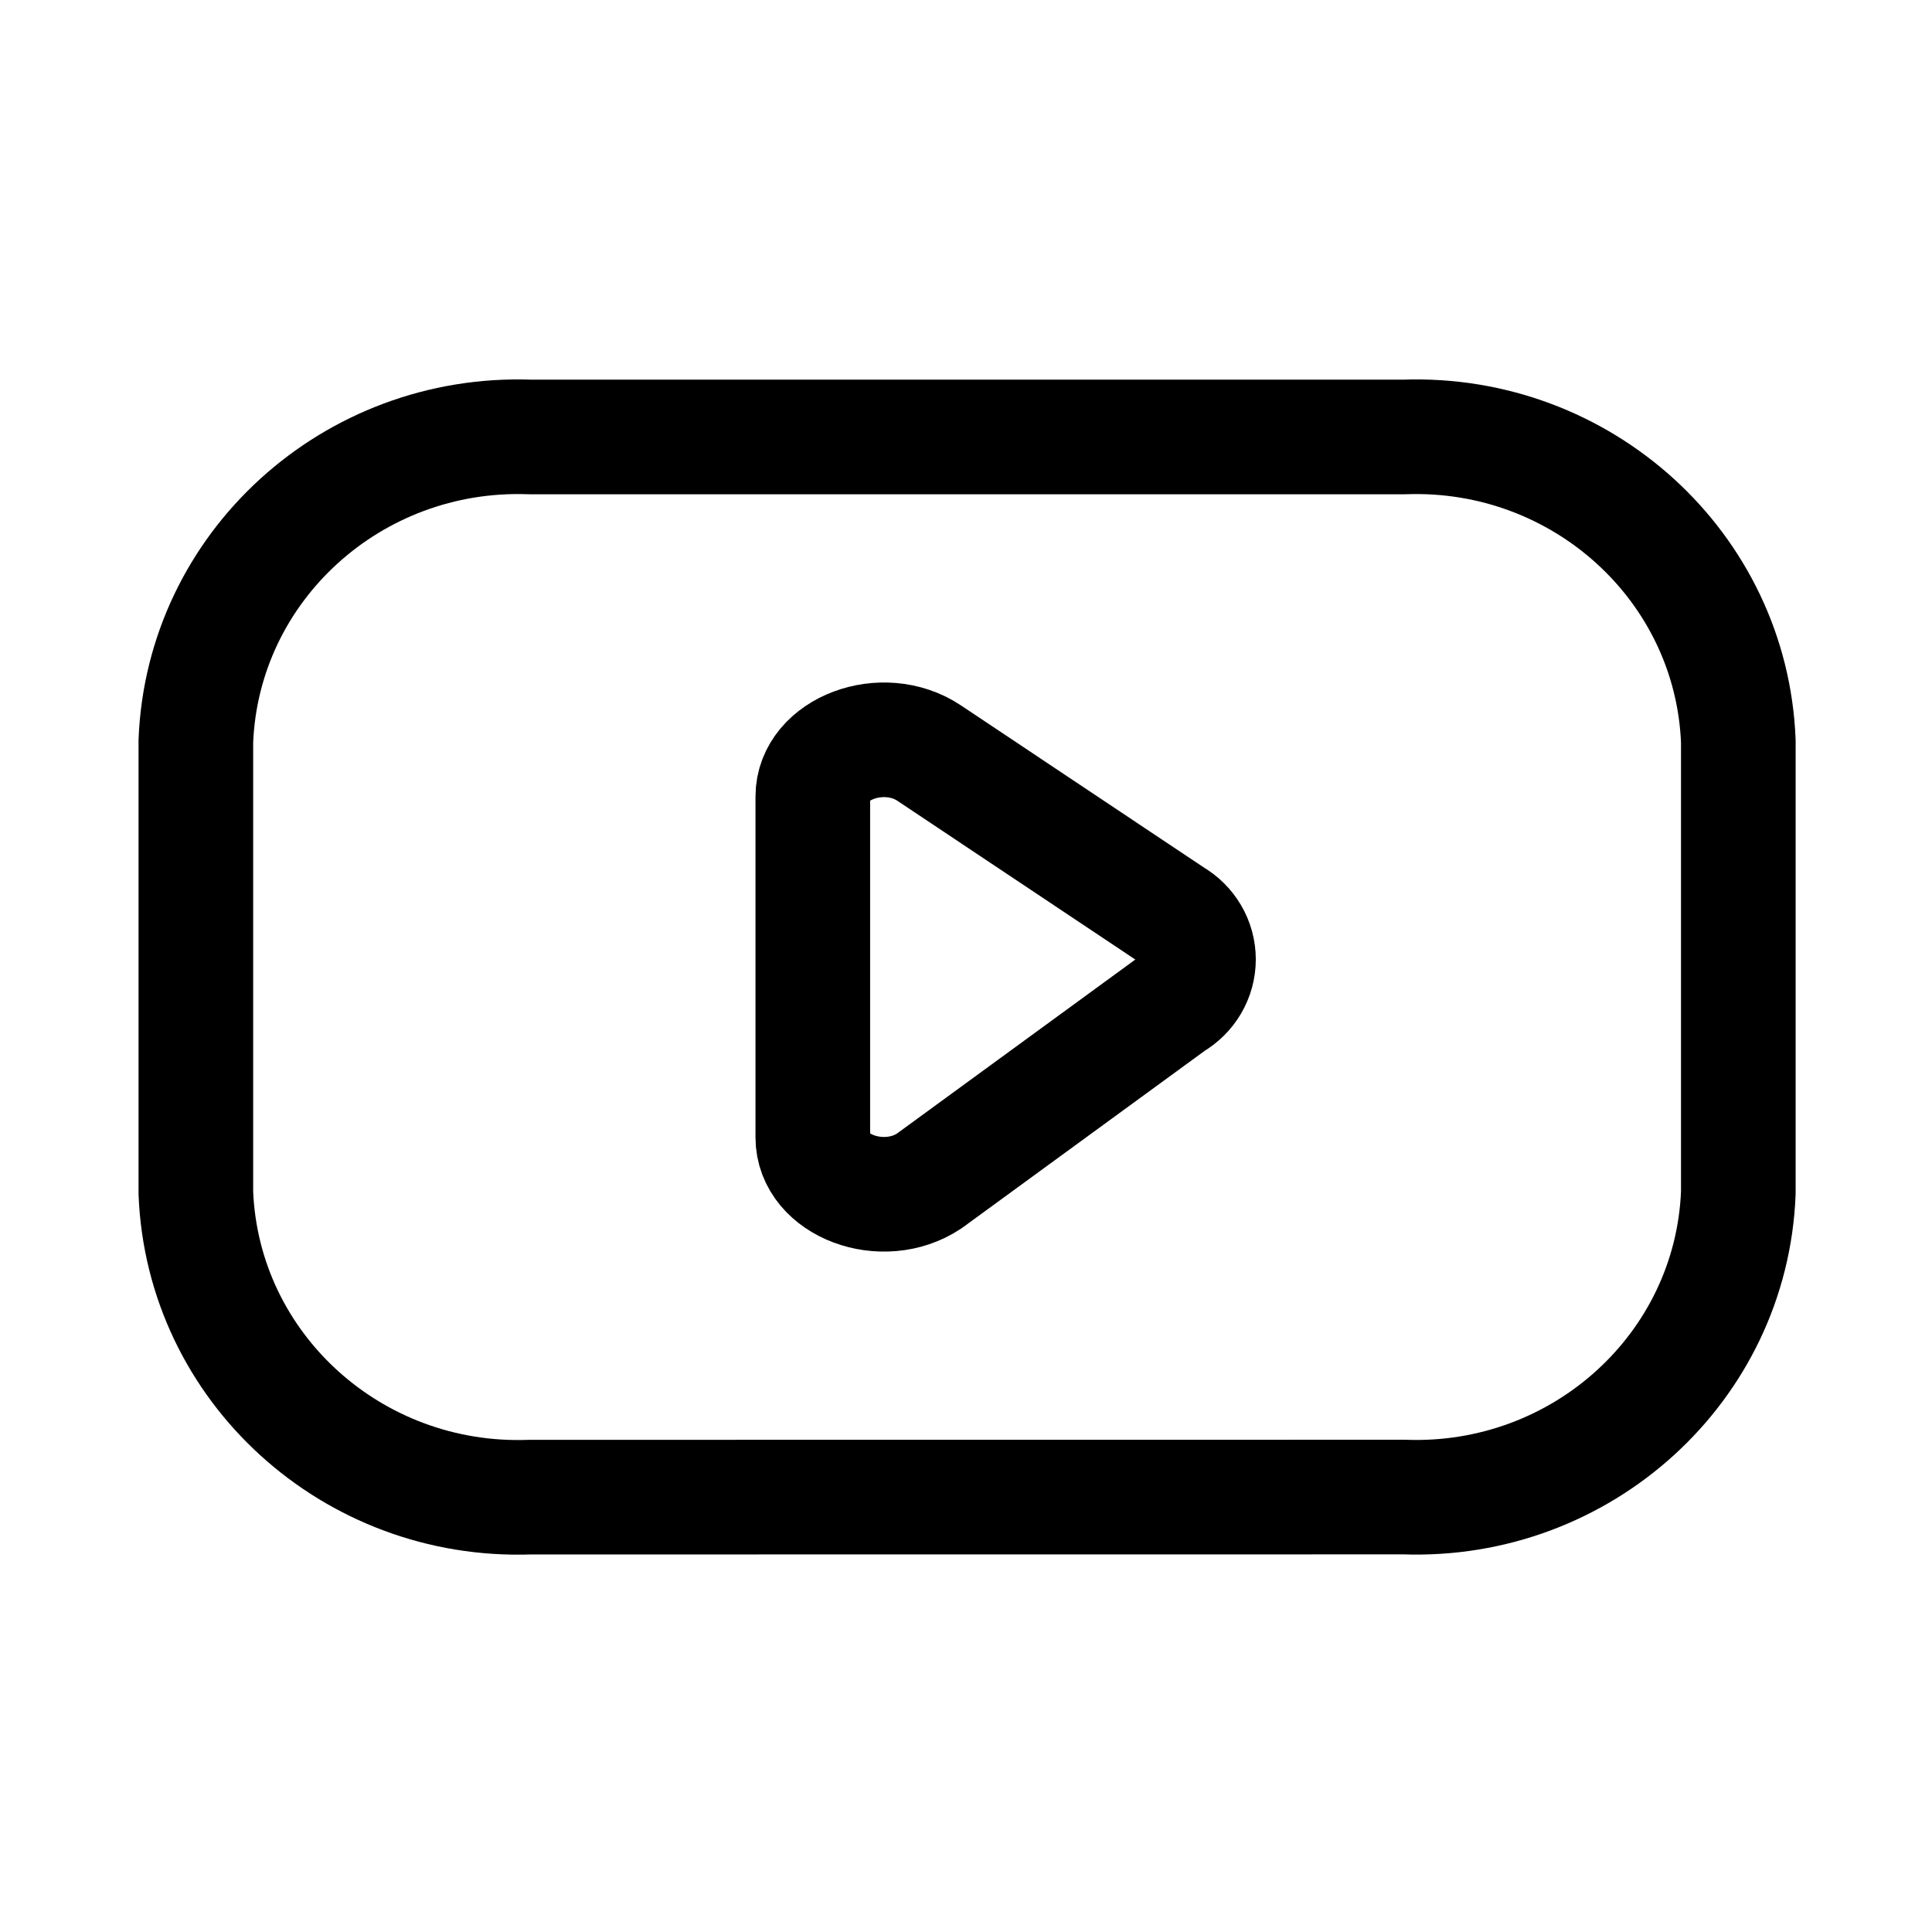
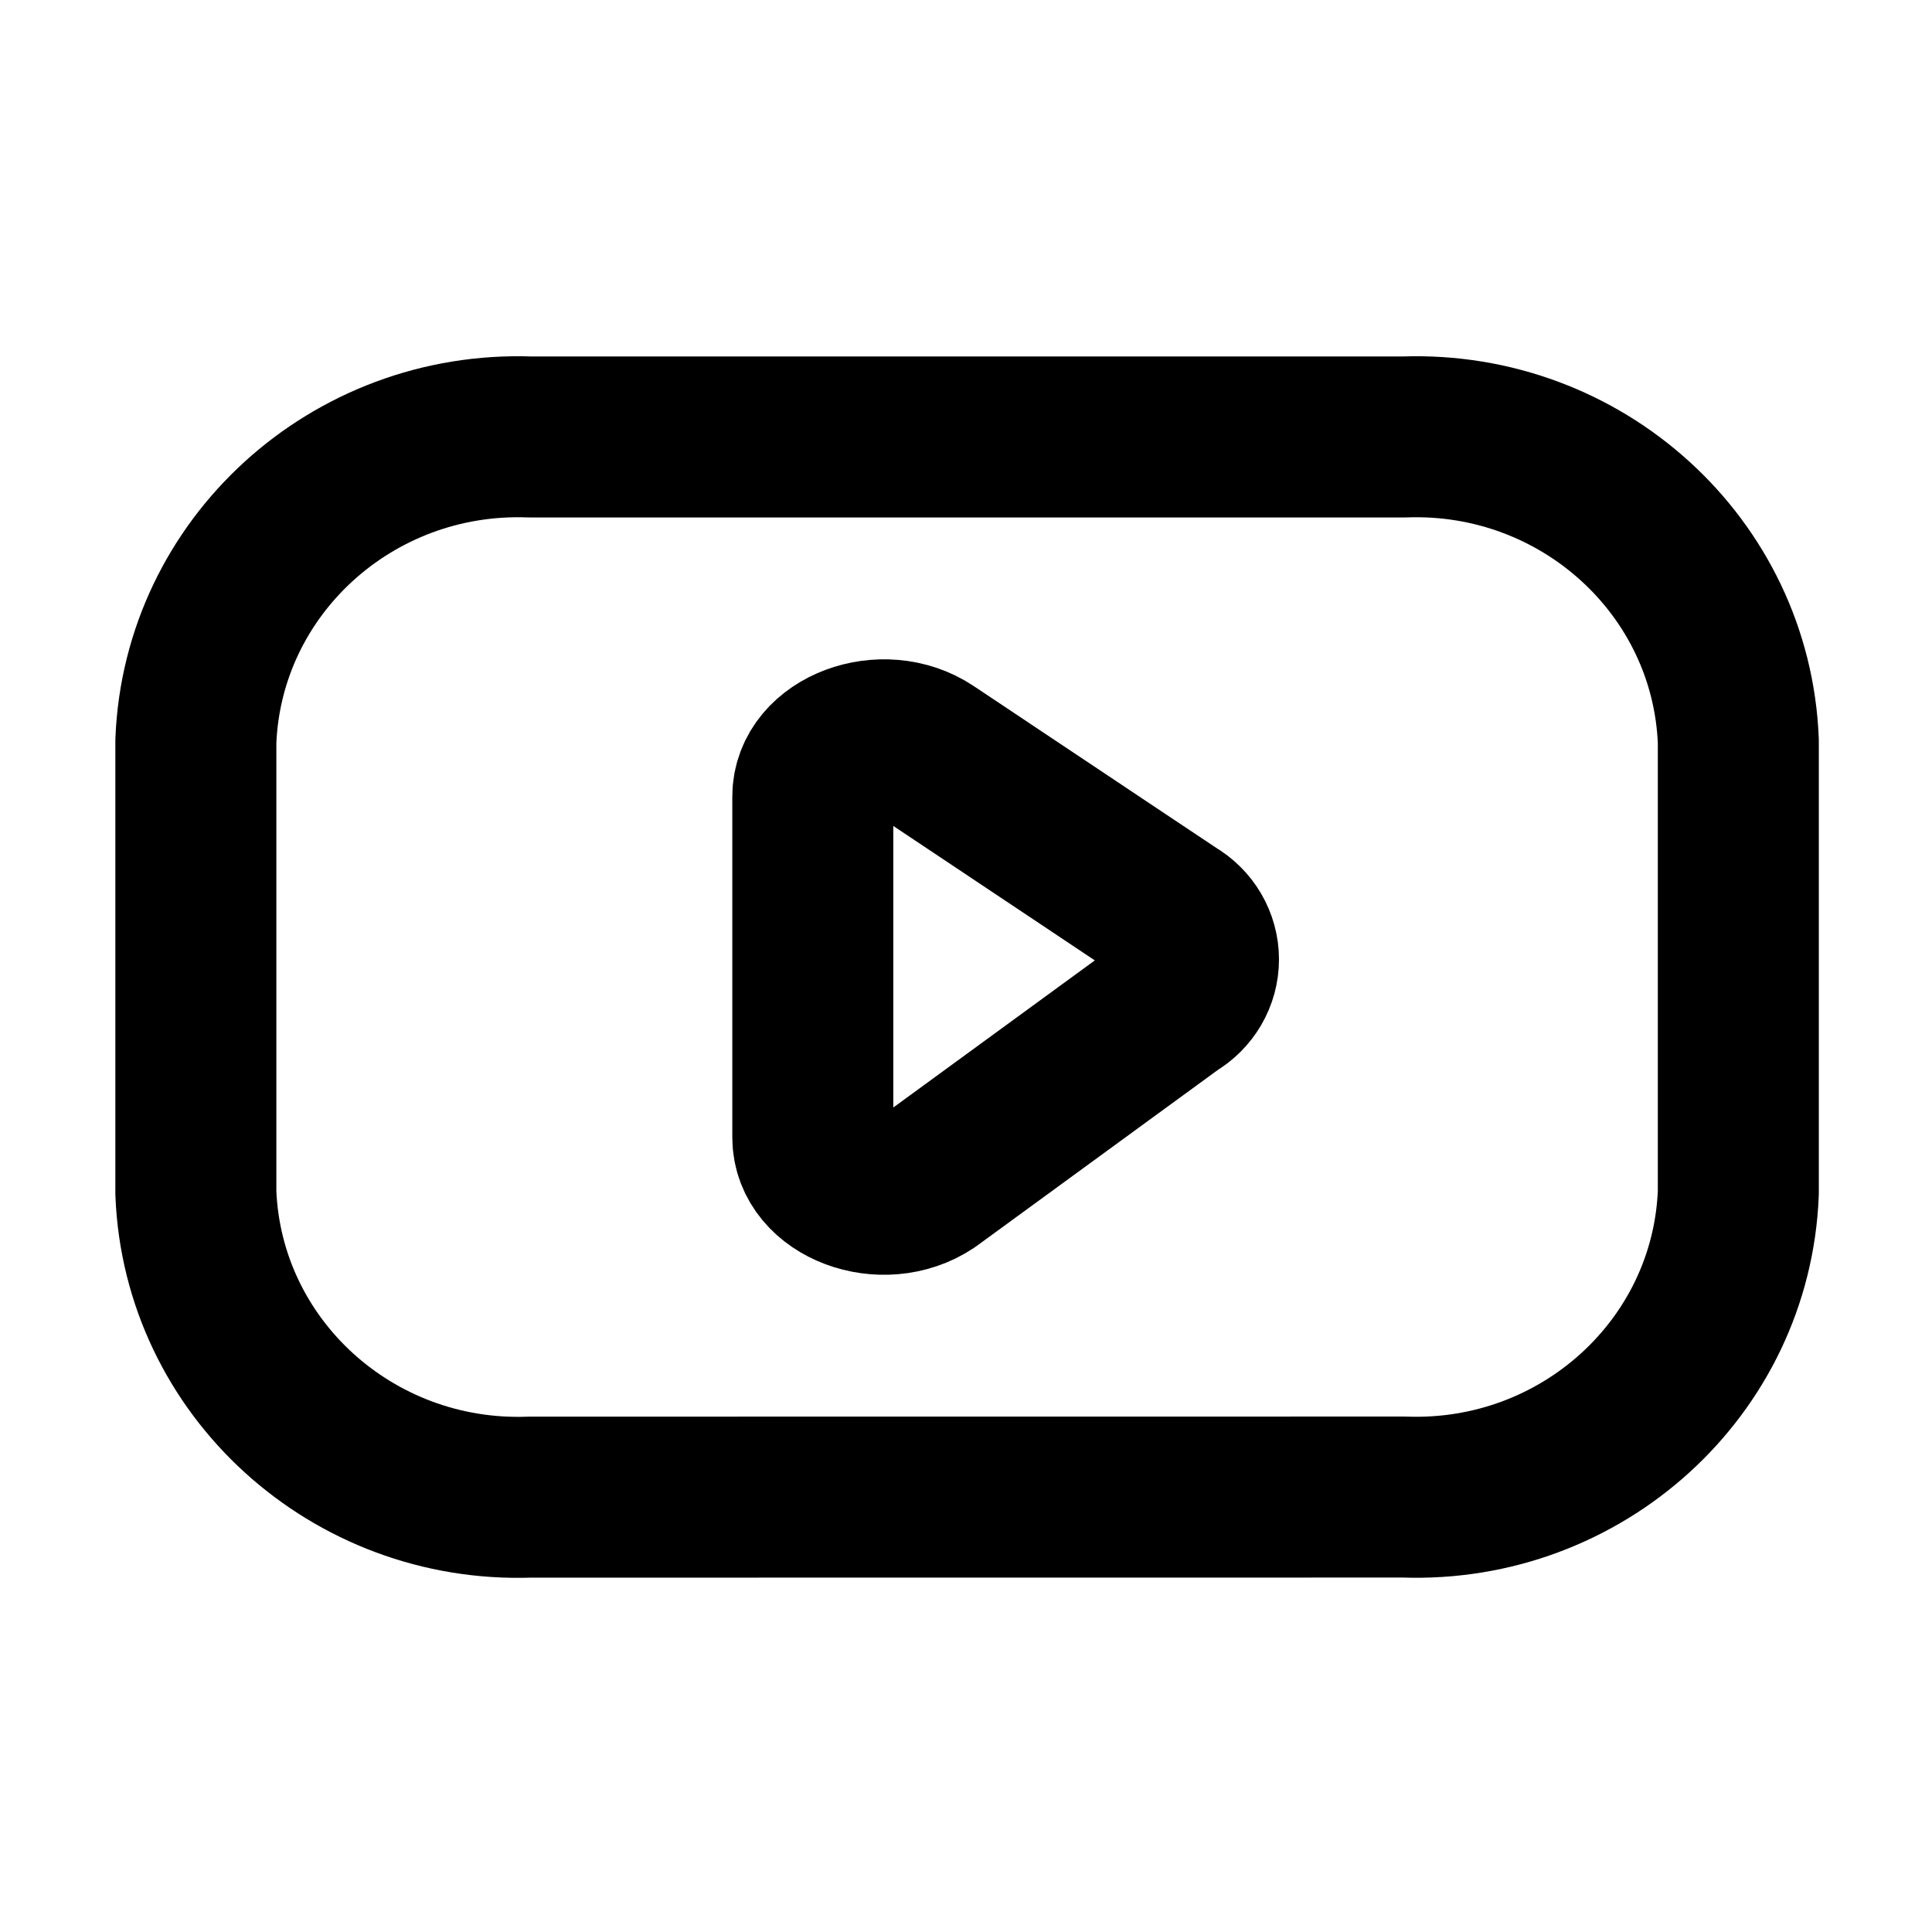
<svg xmlns="http://www.w3.org/2000/svg" width="24" height="24" viewBox="0 0 24 24" fill="none" stroke="currentColor" stroke-width="2" stroke-linecap="round" stroke-linejoin="round" class="icon icon-tabler icons-tabler-outline icon-tabler-brand-github" version="1.1" id="svg2">
  <defs id="defs2" />
  <path stroke="none" d="M 0,0 H 24 V 24 H 0 Z" fill="none" id="path1" style="display:inline;stroke:none;stroke-opacity:1" />
-   <path fill-rule="evenodd" clip-rule="evenodd" d="m 17.444,18.597 c 2.208,0.079 4.064,-1.611 4.15,-3.779 V 9.207 c -0.086,-2.167 -1.943,-3.858 -4.15,-3.779 H 6.583 c -2.208,-0.079 -4.064,1.611 -4.15,3.779 v 5.612 c 0.086,2.168 1.943,3.858 4.15,3.779 z" stroke-width="1.424" stroke-linecap="round" stroke-linejoin="round" id="path1-0" style="fill-rule:nonzero" />
-   <path fill-rule="evenodd" clip-rule="evenodd" d="m 11.542,9.355 3.029,2.021 c 0.196,0.113 0.317,0.319 0.317,0.542 0,0.223 -0.121,0.429 -0.317,0.542 l -3.029,2.211 c -0.575,0.383 -1.445,0.056 -1.445,-0.542 V 9.895 c 0,-0.595 0.871,-0.923 1.445,-0.54 z" stroke-width="1.424" stroke-linecap="round" stroke-linejoin="round" id="path2-9" style="fill-rule:nonzero" />
+   <path fill-rule="evenodd" clip-rule="evenodd" d="m 17.444,18.597 c 2.208,0.079 4.064,-1.611 4.15,-3.779 V 9.207 c -0.086,-2.167 -1.943,-3.858 -4.15,-3.779 H 6.583 c -2.208,-0.079 -4.064,1.611 -4.15,3.779 v 5.612 c 0.086,2.168 1.943,3.858 4.15,3.779 z" stroke-width="1.424" stroke-linecap="round" stroke-linejoin="round" id="path1-0" style="fill-rule:nonzero;stroke-width:2;stroke-dasharray:none" />
+   <path fill-rule="evenodd" clip-rule="evenodd" d="m 11.542,9.355 3.029,2.021 c 0.196,0.113 0.317,0.319 0.317,0.542 0,0.223 -0.121,0.429 -0.317,0.542 l -3.029,2.211 c -0.575,0.383 -1.445,0.056 -1.445,-0.542 V 9.895 c 0,-0.595 0.871,-0.923 1.445,-0.54 z" stroke-width="1.424" stroke-linecap="round" stroke-linejoin="round" id="path2-9" style="fill-rule:nonzero;stroke-width:2;stroke-dasharray:none" />
</svg>
